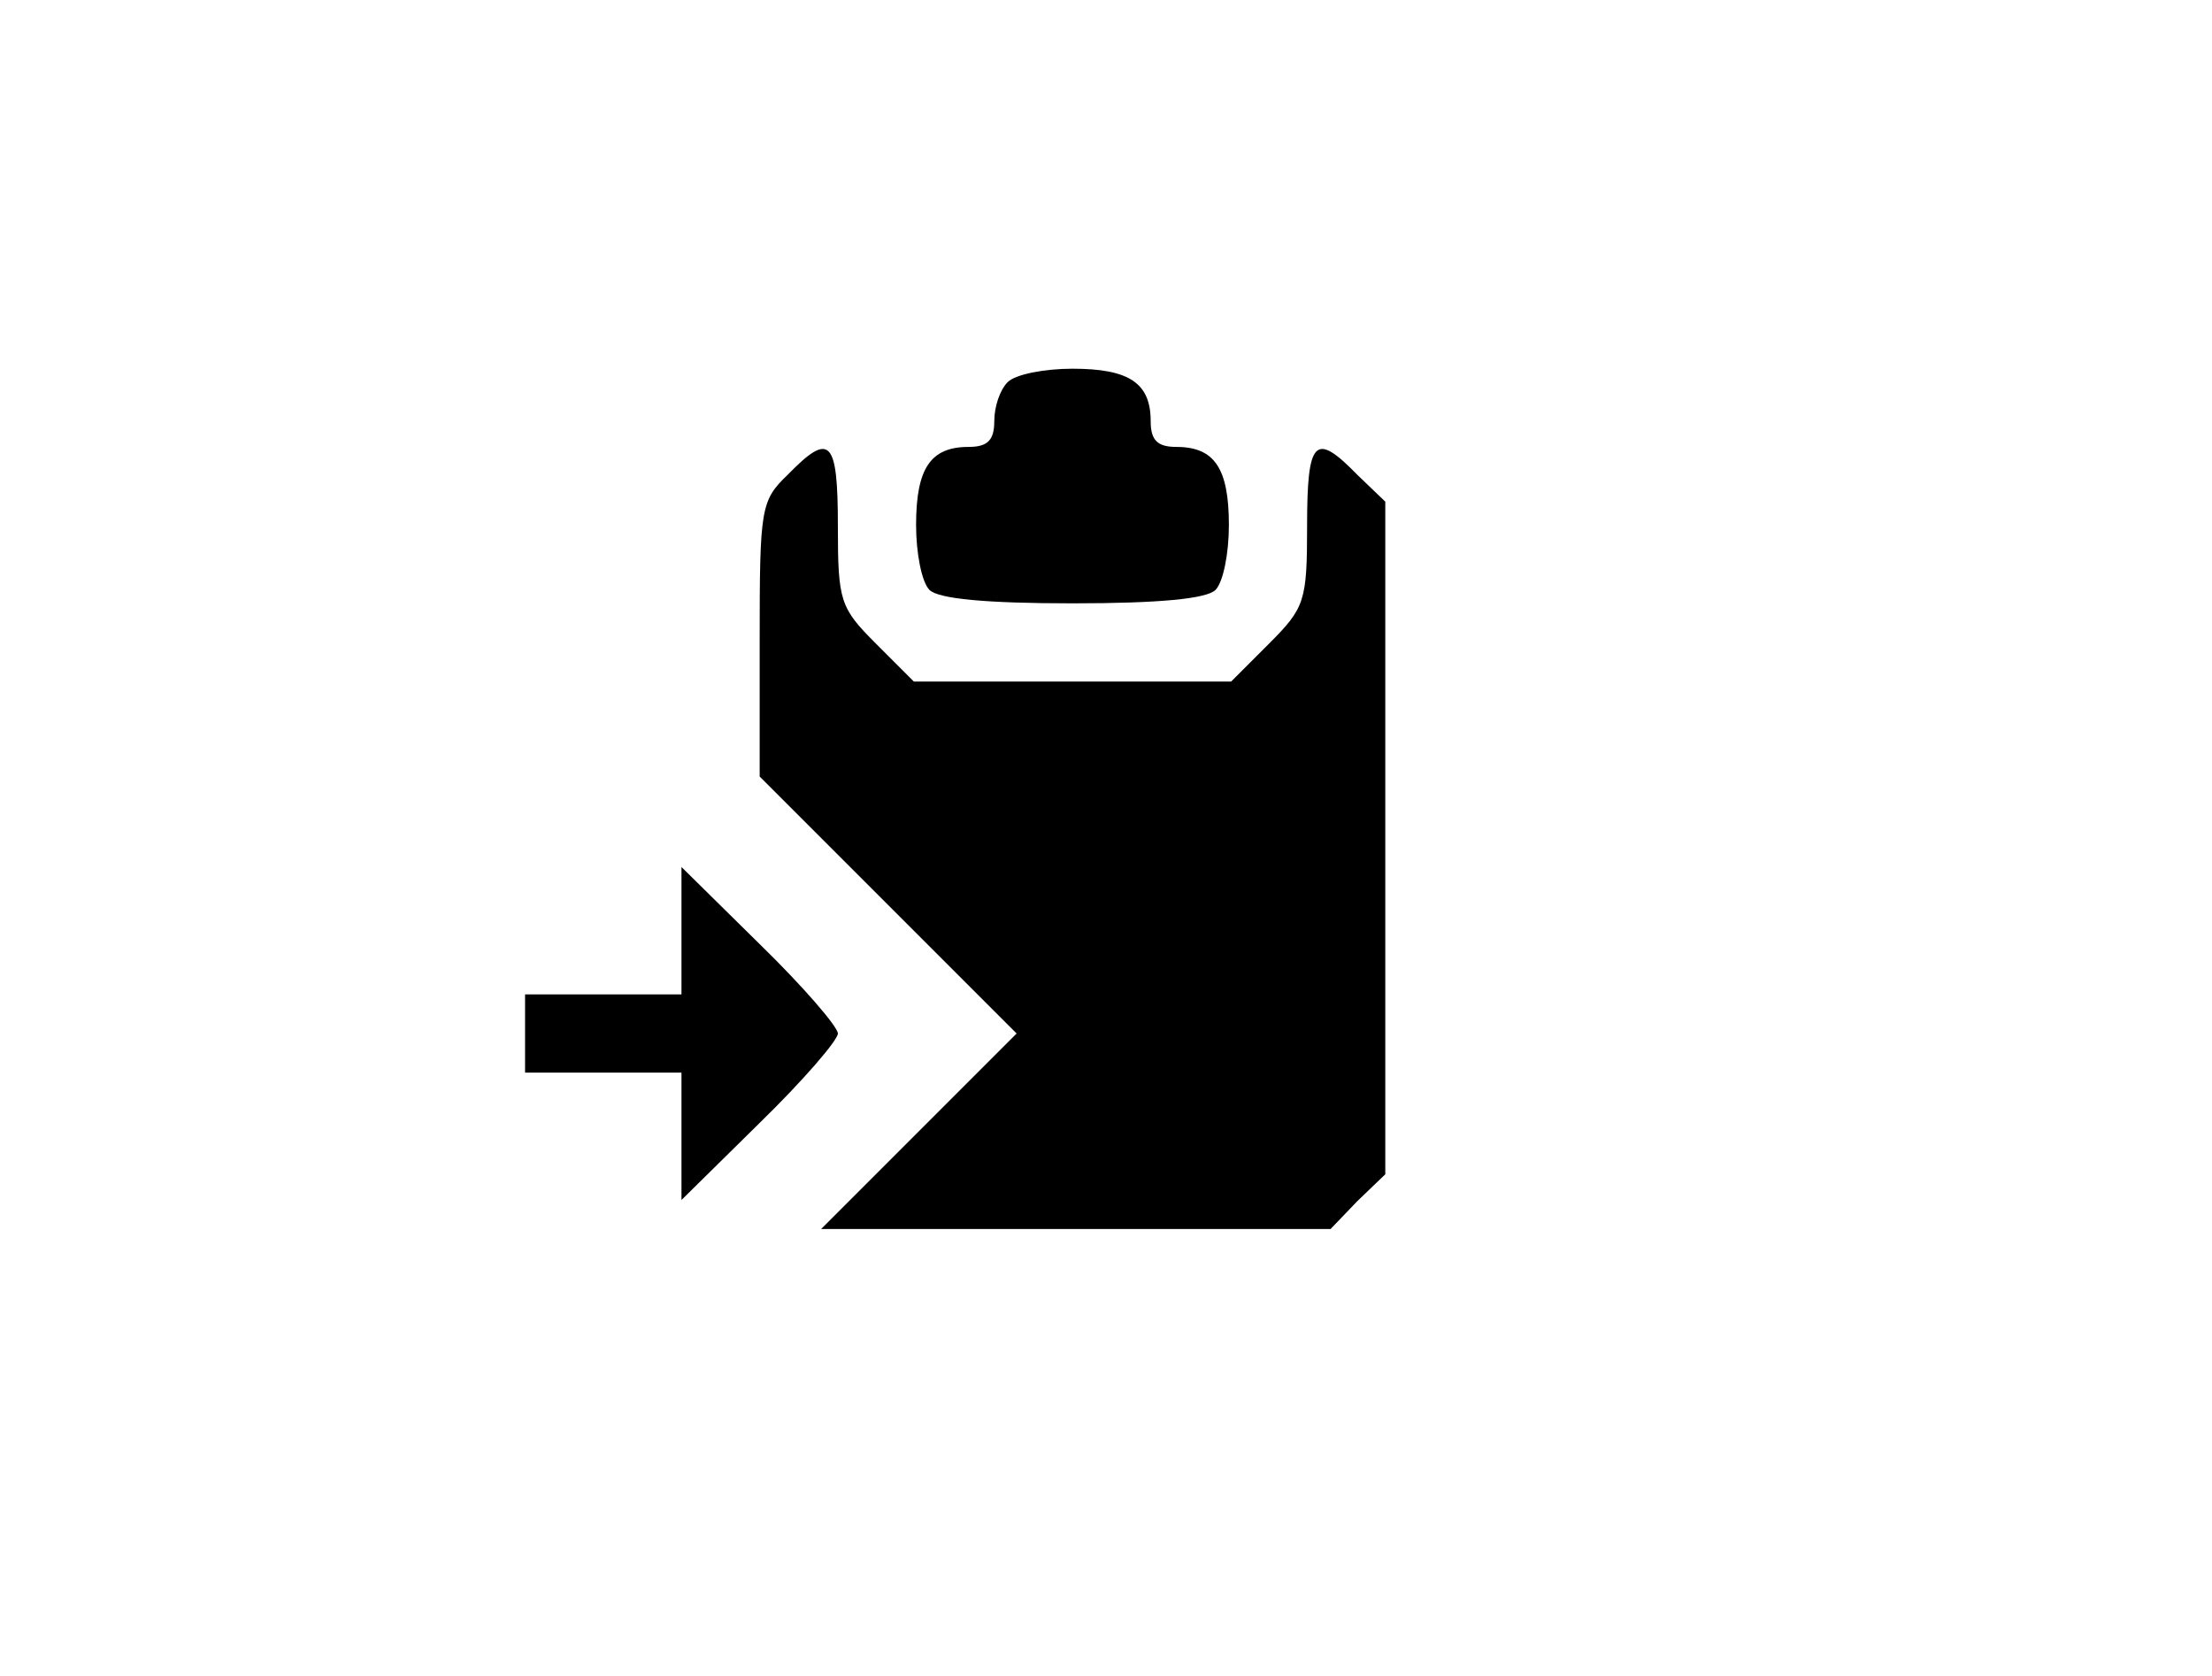
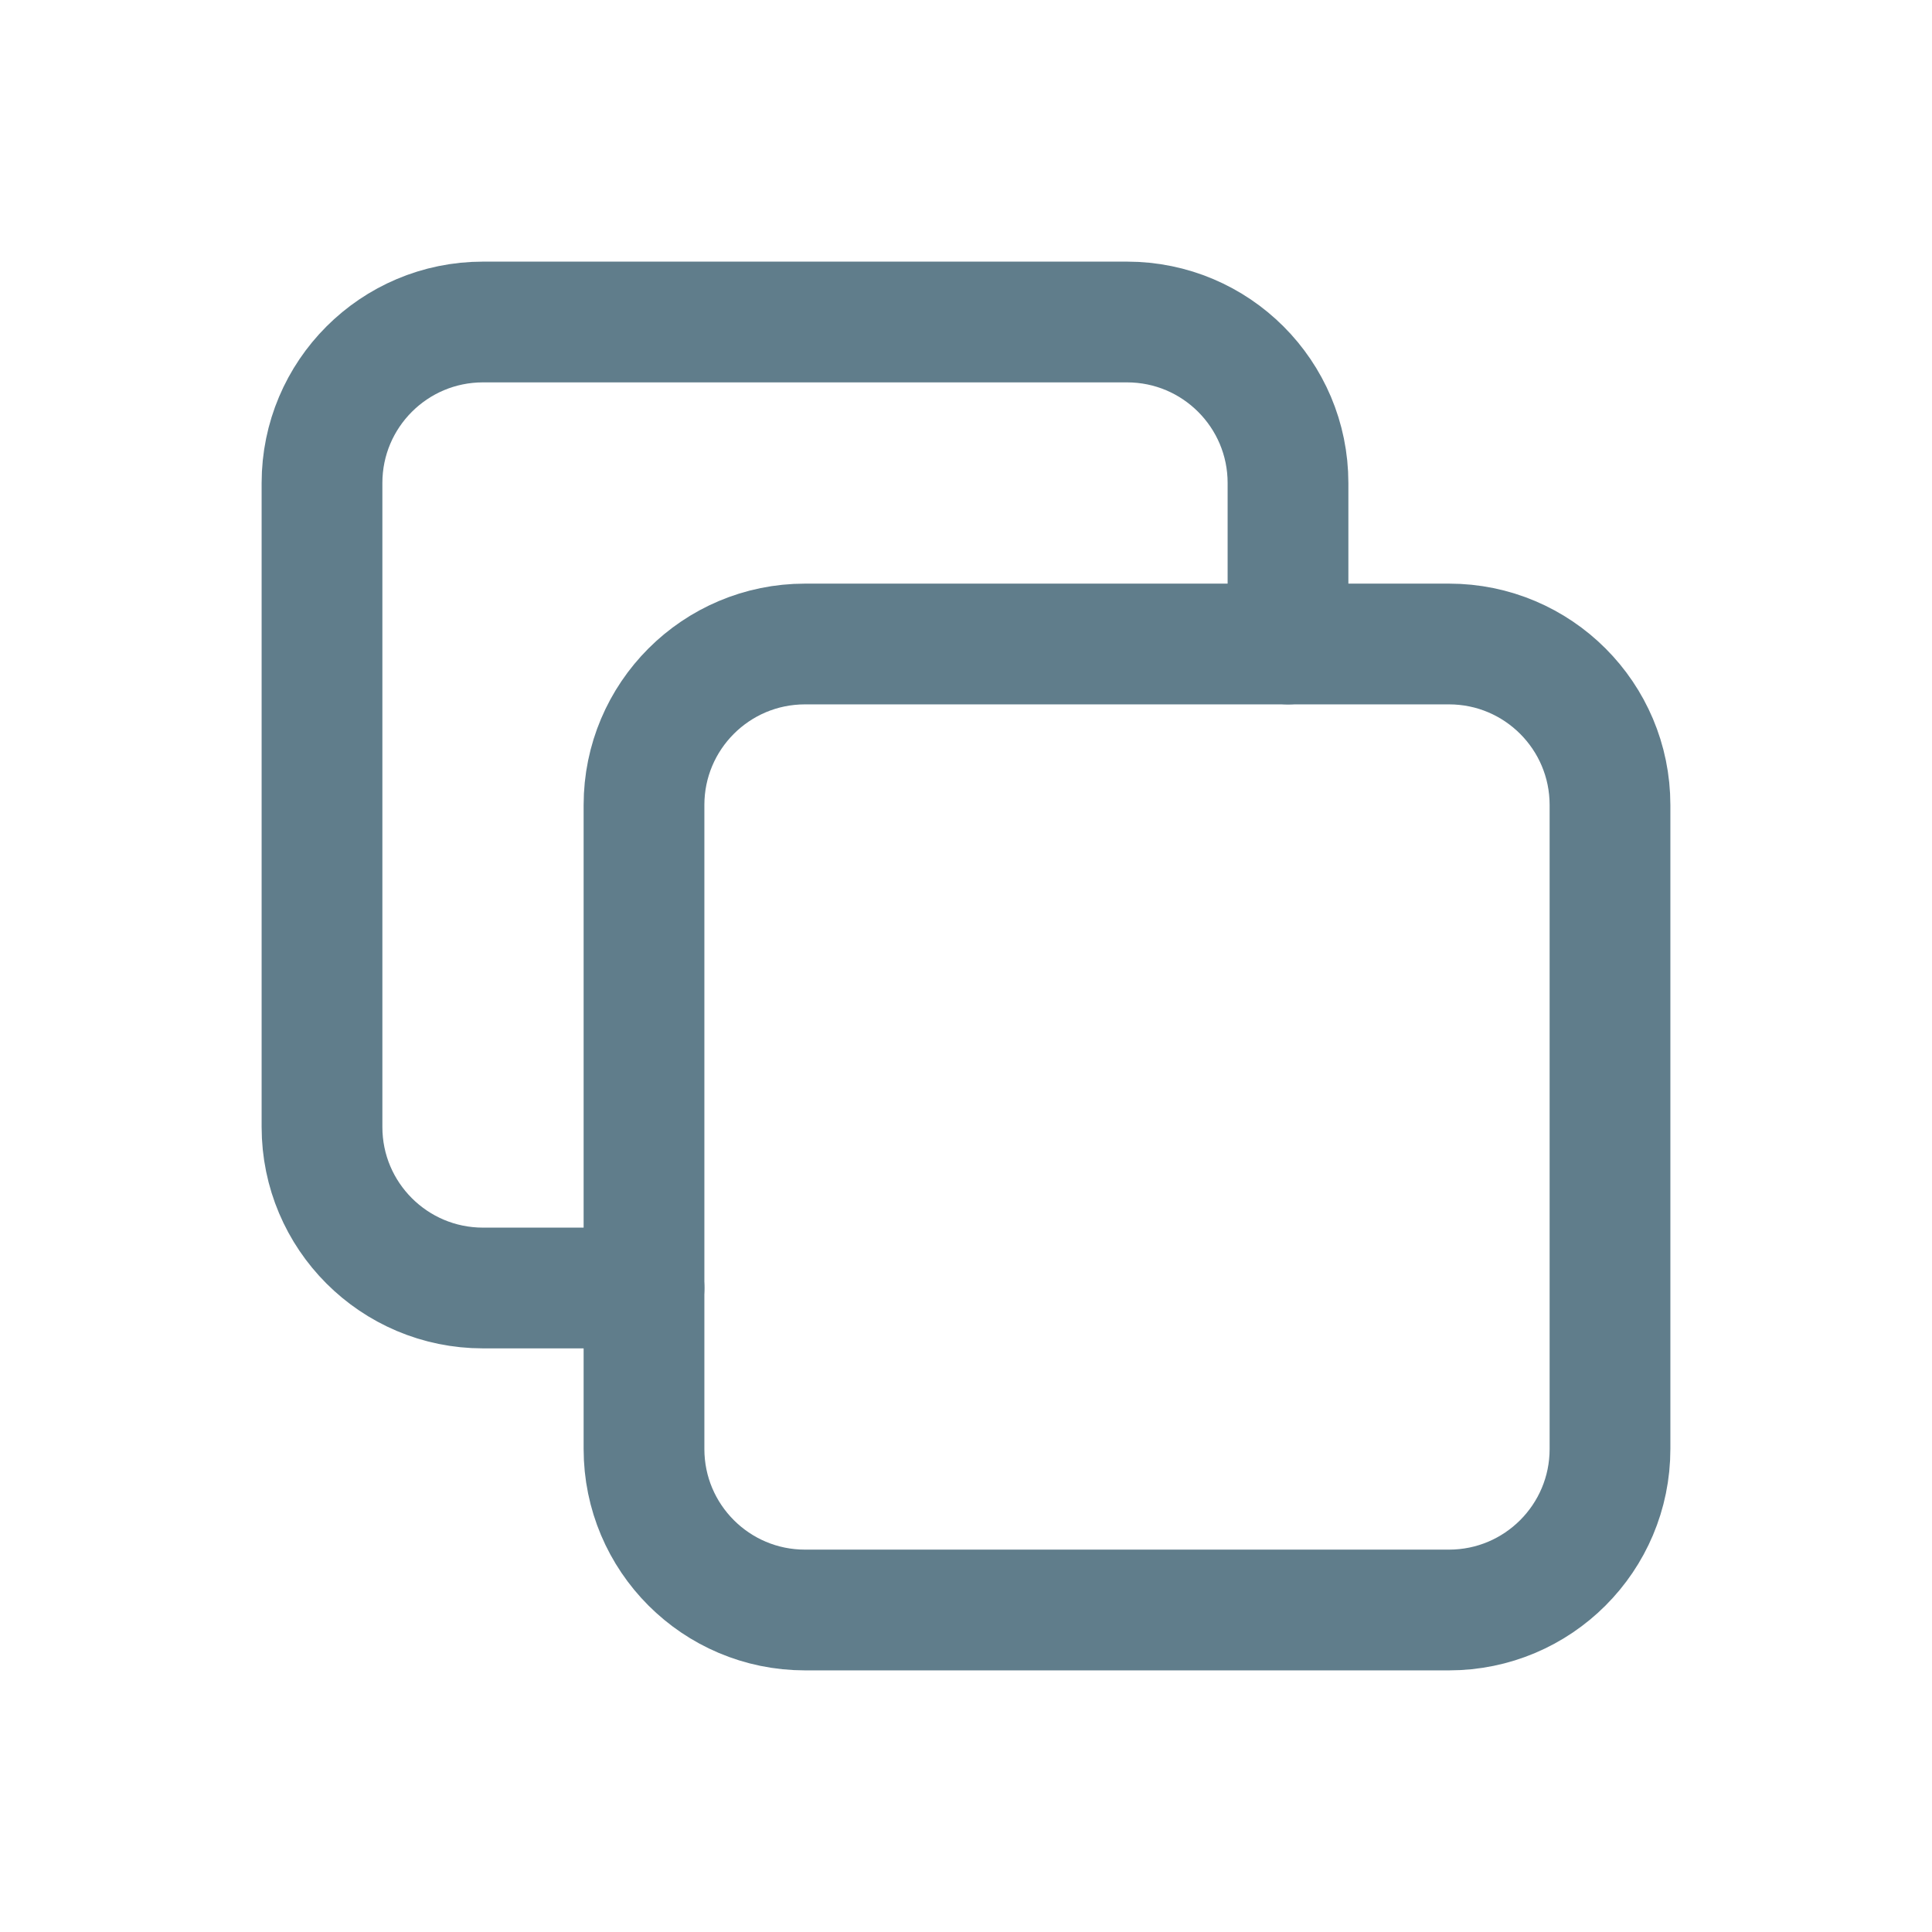
- <svg xmlns="http://www.w3.org/2000/svg" version="1.0" width="198pt" height="150pt" viewBox="0 0 198 150" preserveAspectRatio="xMidYMid meet">
-   <g transform="translate(0,150) scale(0.1,-0.1)" fill="#000000" stroke="none">
-     <path d="M902 1158 c-7 -7 -12 -22 -12 -35 0 -17 -6 -23 -23 -23 -34 0 -47 -19 -47 -70 0 -25 5 -51 12 -58 8 -8 51 -12 128 -12 77 0 120 4 128 12 7 7 12 33 12 58 0 51 -13 70 -47 70 -17 0 -23 6 -23 23 0 34 -19 47 -70 47 -25 0 -51 -5 -58 -12z" />
-     <path d="M705 1075 c-24 -23 -25 -30 -25 -147 l0 -123 115 -115 115 -115 -87 -87 -88 -88 228 0 228 0 24 25 25 24 0 301 0 301 -25 24 c-38 39 -45 32 -45 -46 0 -67 -2 -73 -34 -105 l-34 -34 -142 0 -142 0 -34 34 c-32 32 -34 38 -34 105 0 78 -7 85 -45 46z" />
-     <path d="M610 667 l0 -57 -70 0 -70 0 0 -35 0 -35 70 0 70 0 0 -57 0 -57 70 69 c39 38 70 74 70 80 0 6 -31 42 -70 80 l-70 69 0 -57z" />
-   </g>
+ <svg xmlns="http://www.w3.org/2000/svg" width="24" height="24" viewBox="0 0 24 24" stroke-width="1.5" stroke="#607D8B" fill="none" stroke-linecap="round" stroke-linejoin="round">
+   <path stroke="none" d="M0 0h24v24H0z" fill="none" />
+   <rect x="8" y="8" width="12" height="12" rx="2" />
+   <path d="M16 8v-2a2 2 0 0 0 -2 -2h-8a2 2 0 0 0 -2 2v8a2 2 0 0 0 2 2h2" />
</svg>
